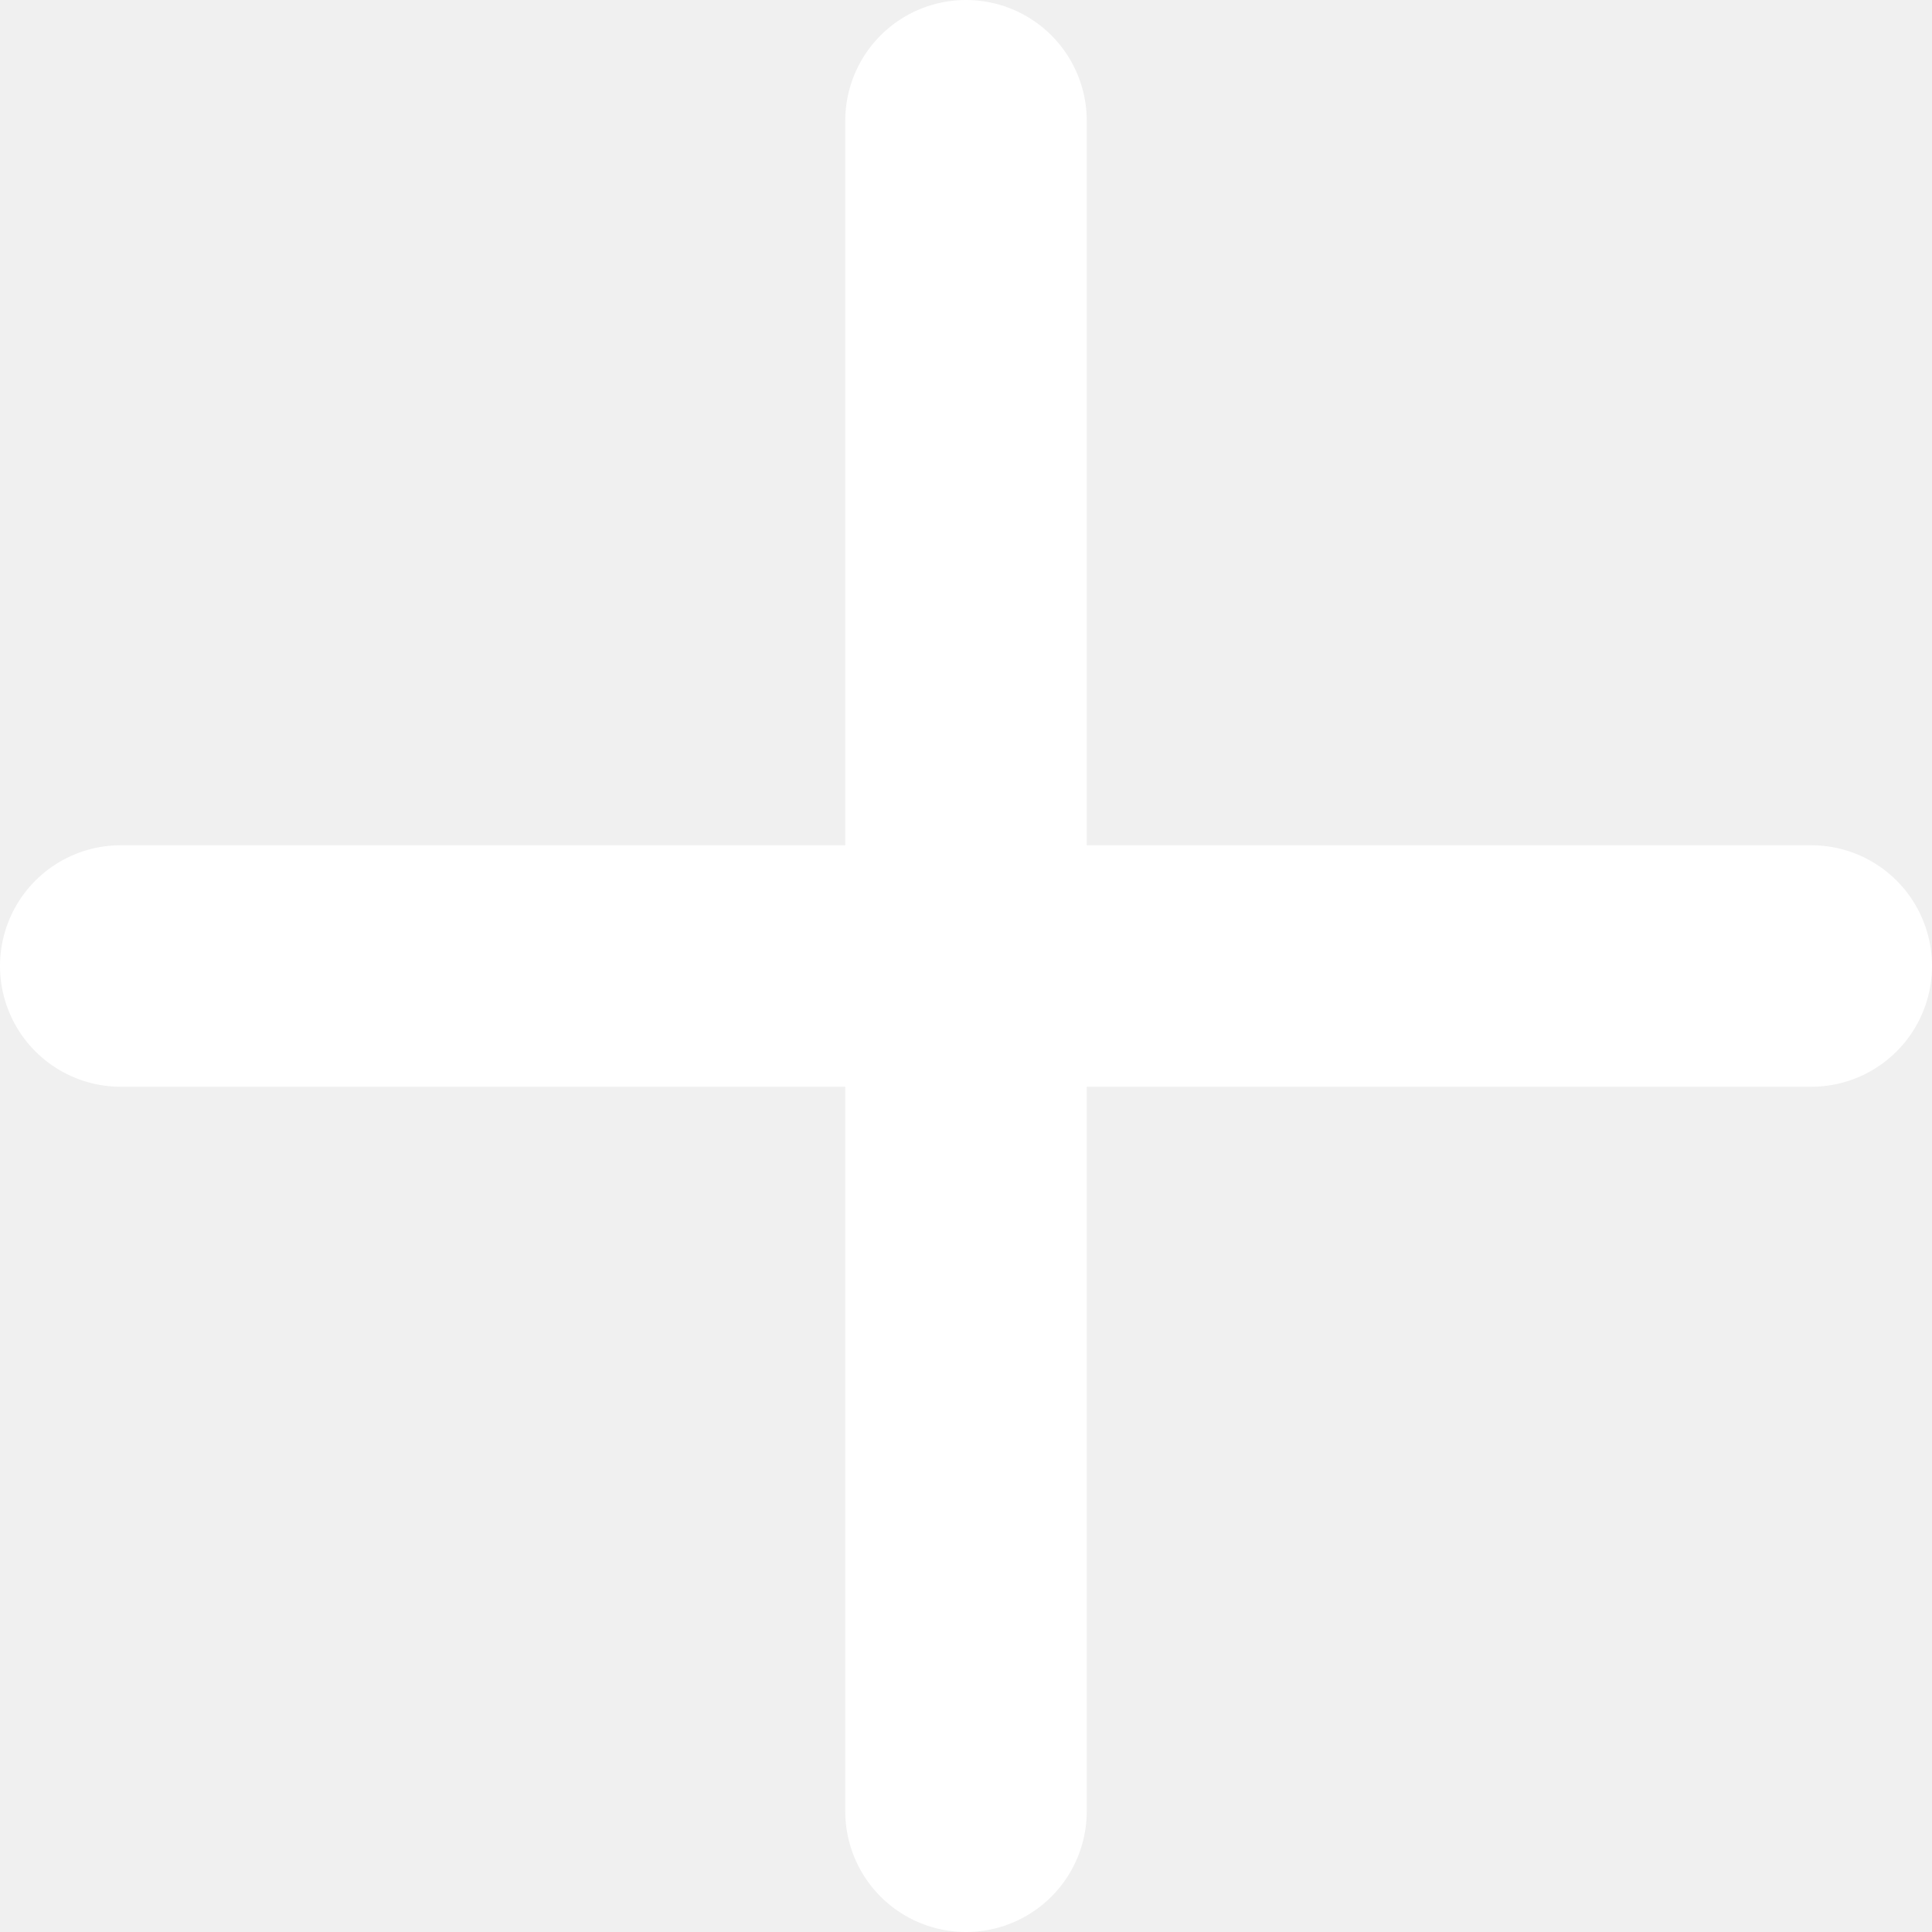
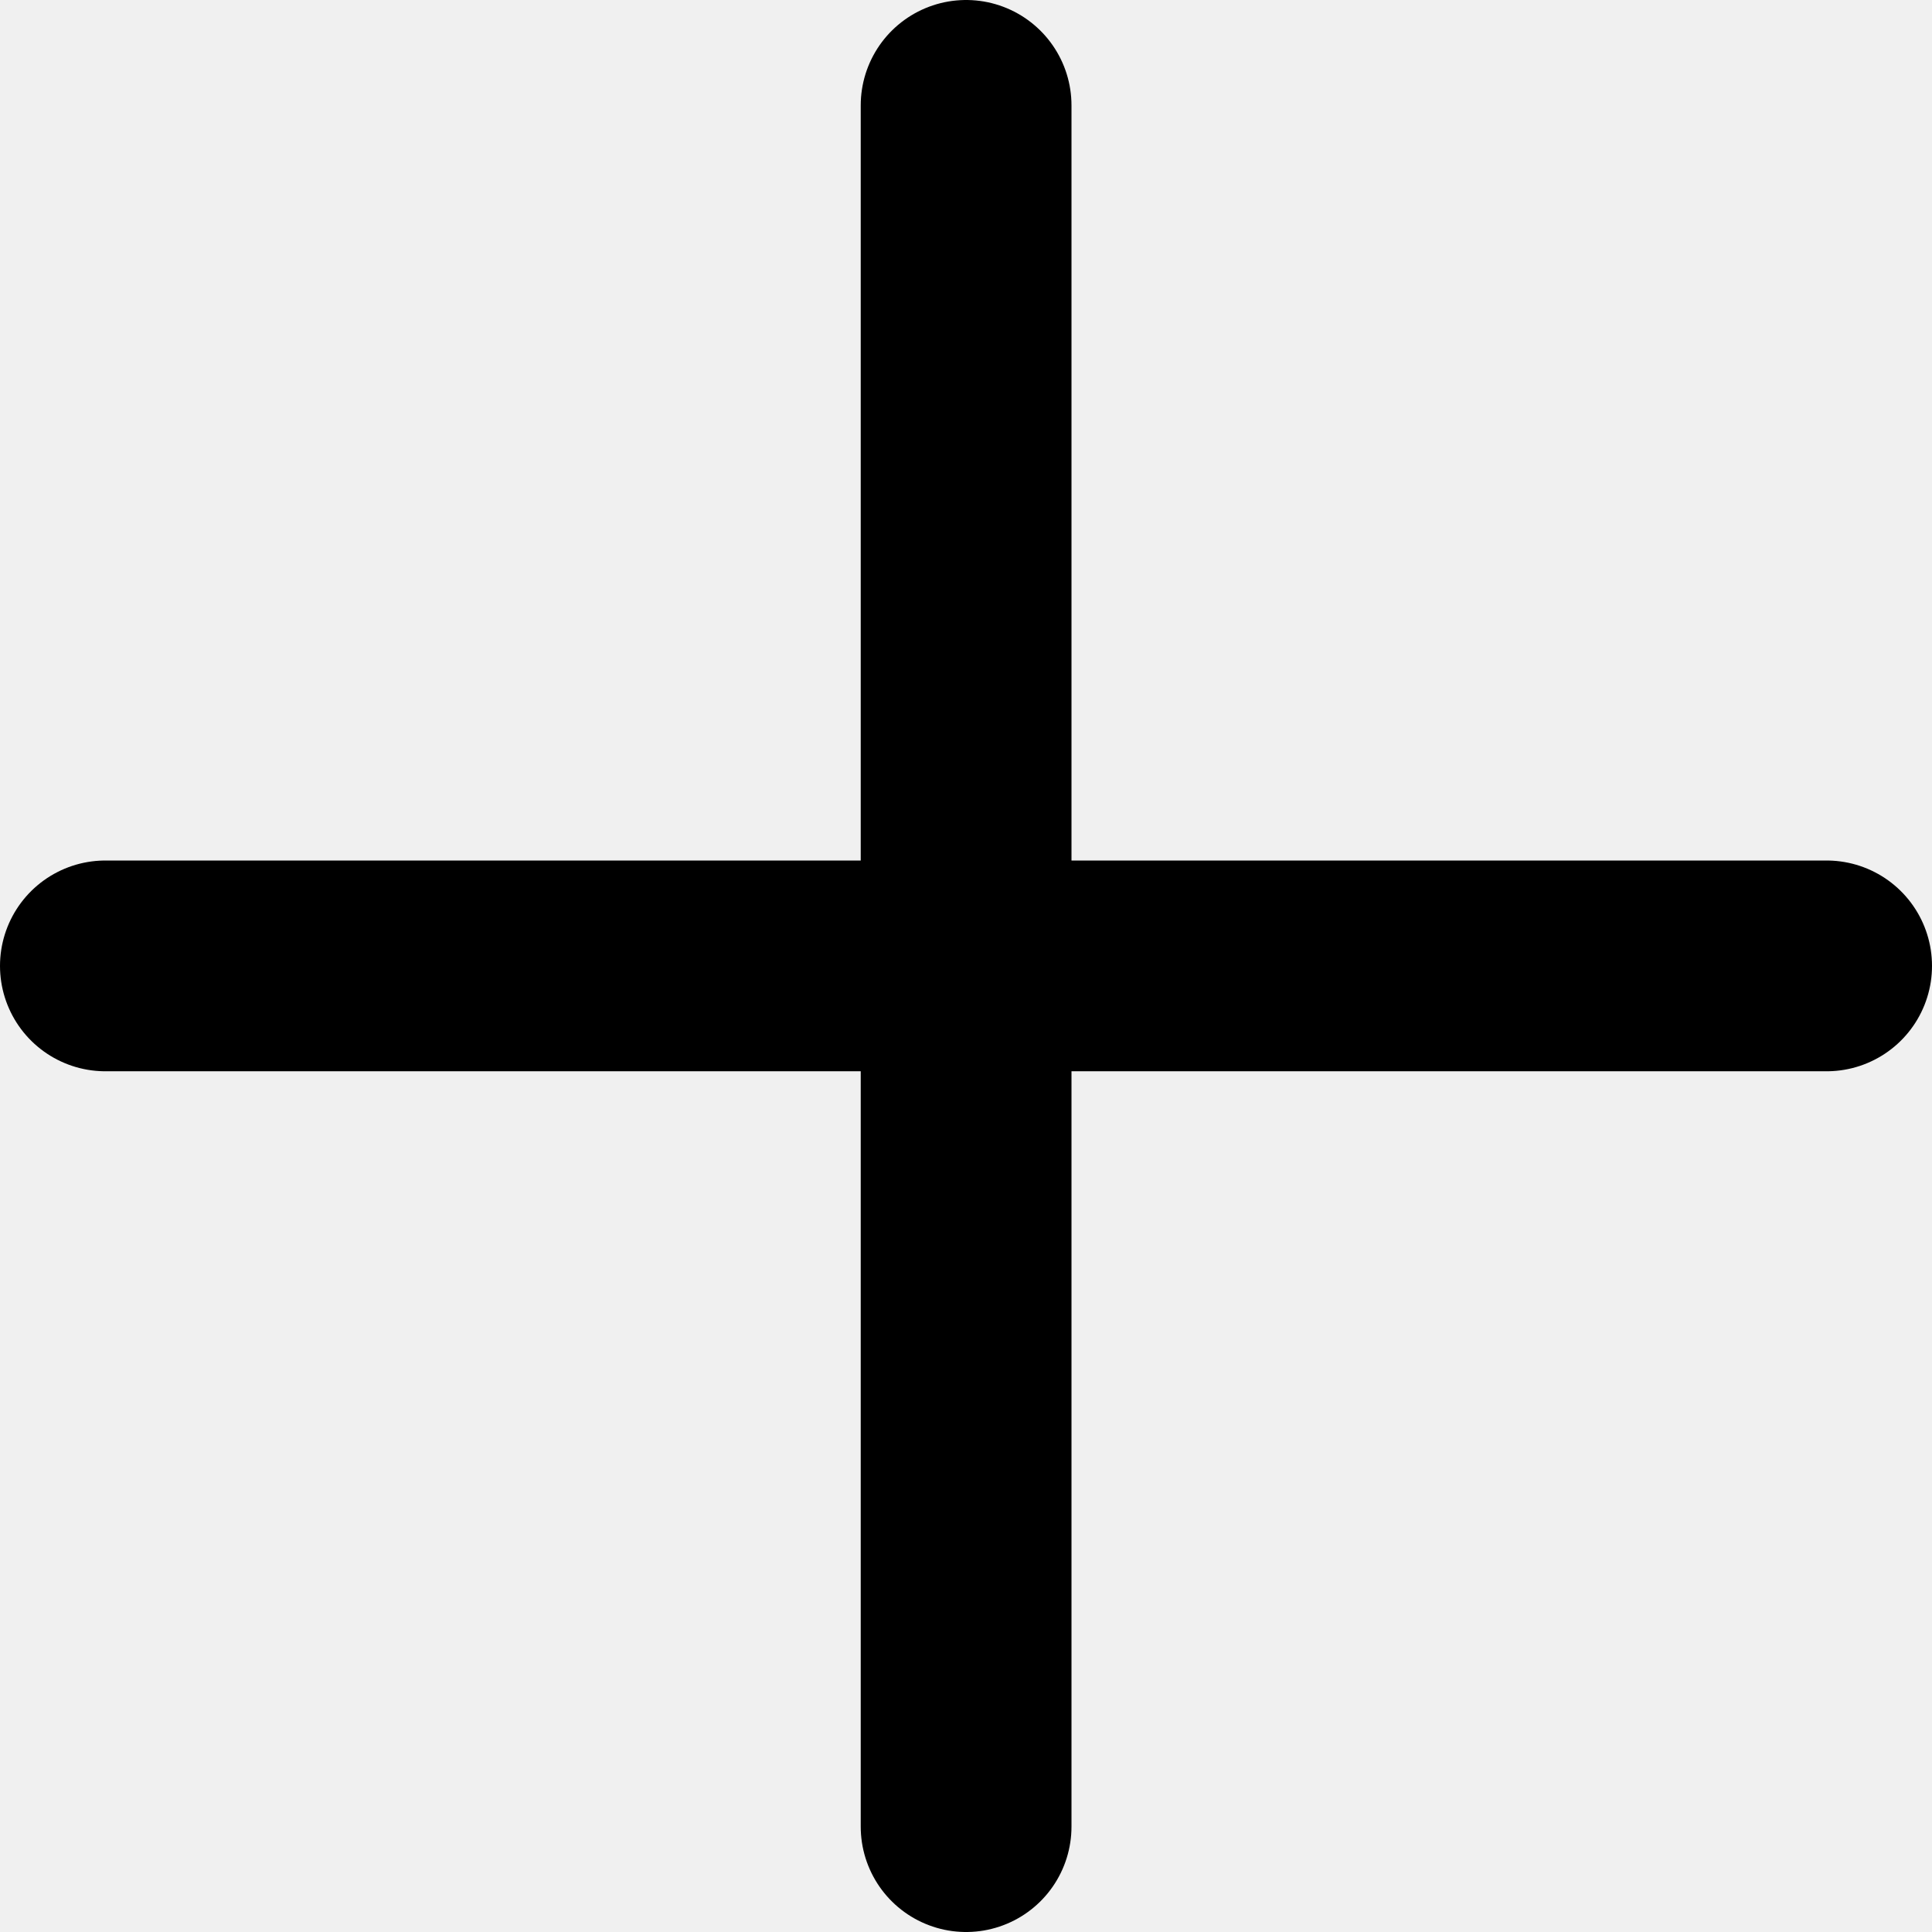
- <svg xmlns="http://www.w3.org/2000/svg" width="16" height="16" viewBox="0 0 16 16" fill="none">
-   <path d="M8 1V15M1 8H15" stroke="white" stroke-width="2" stroke-linecap="round" stroke-linejoin="round" />
+ <svg xmlns="http://www.w3.org/2000/svg" width="9.167" height="9.167" viewBox="0 0 9.167 9.167" fill="none" version="1.1" id="svg6">
+   <path d="M 4.584,0.5 V 8.667" stroke="#000000" stroke-opacity="1.0" stroke-linecap="round" stroke-linejoin="round" id="path2" />
+   <path d="M 0.5,4.583 H 8.667" stroke="#000000" stroke-opacity="1.0" stroke-linecap="round" stroke-linejoin="round" id="path4" />
</svg>
